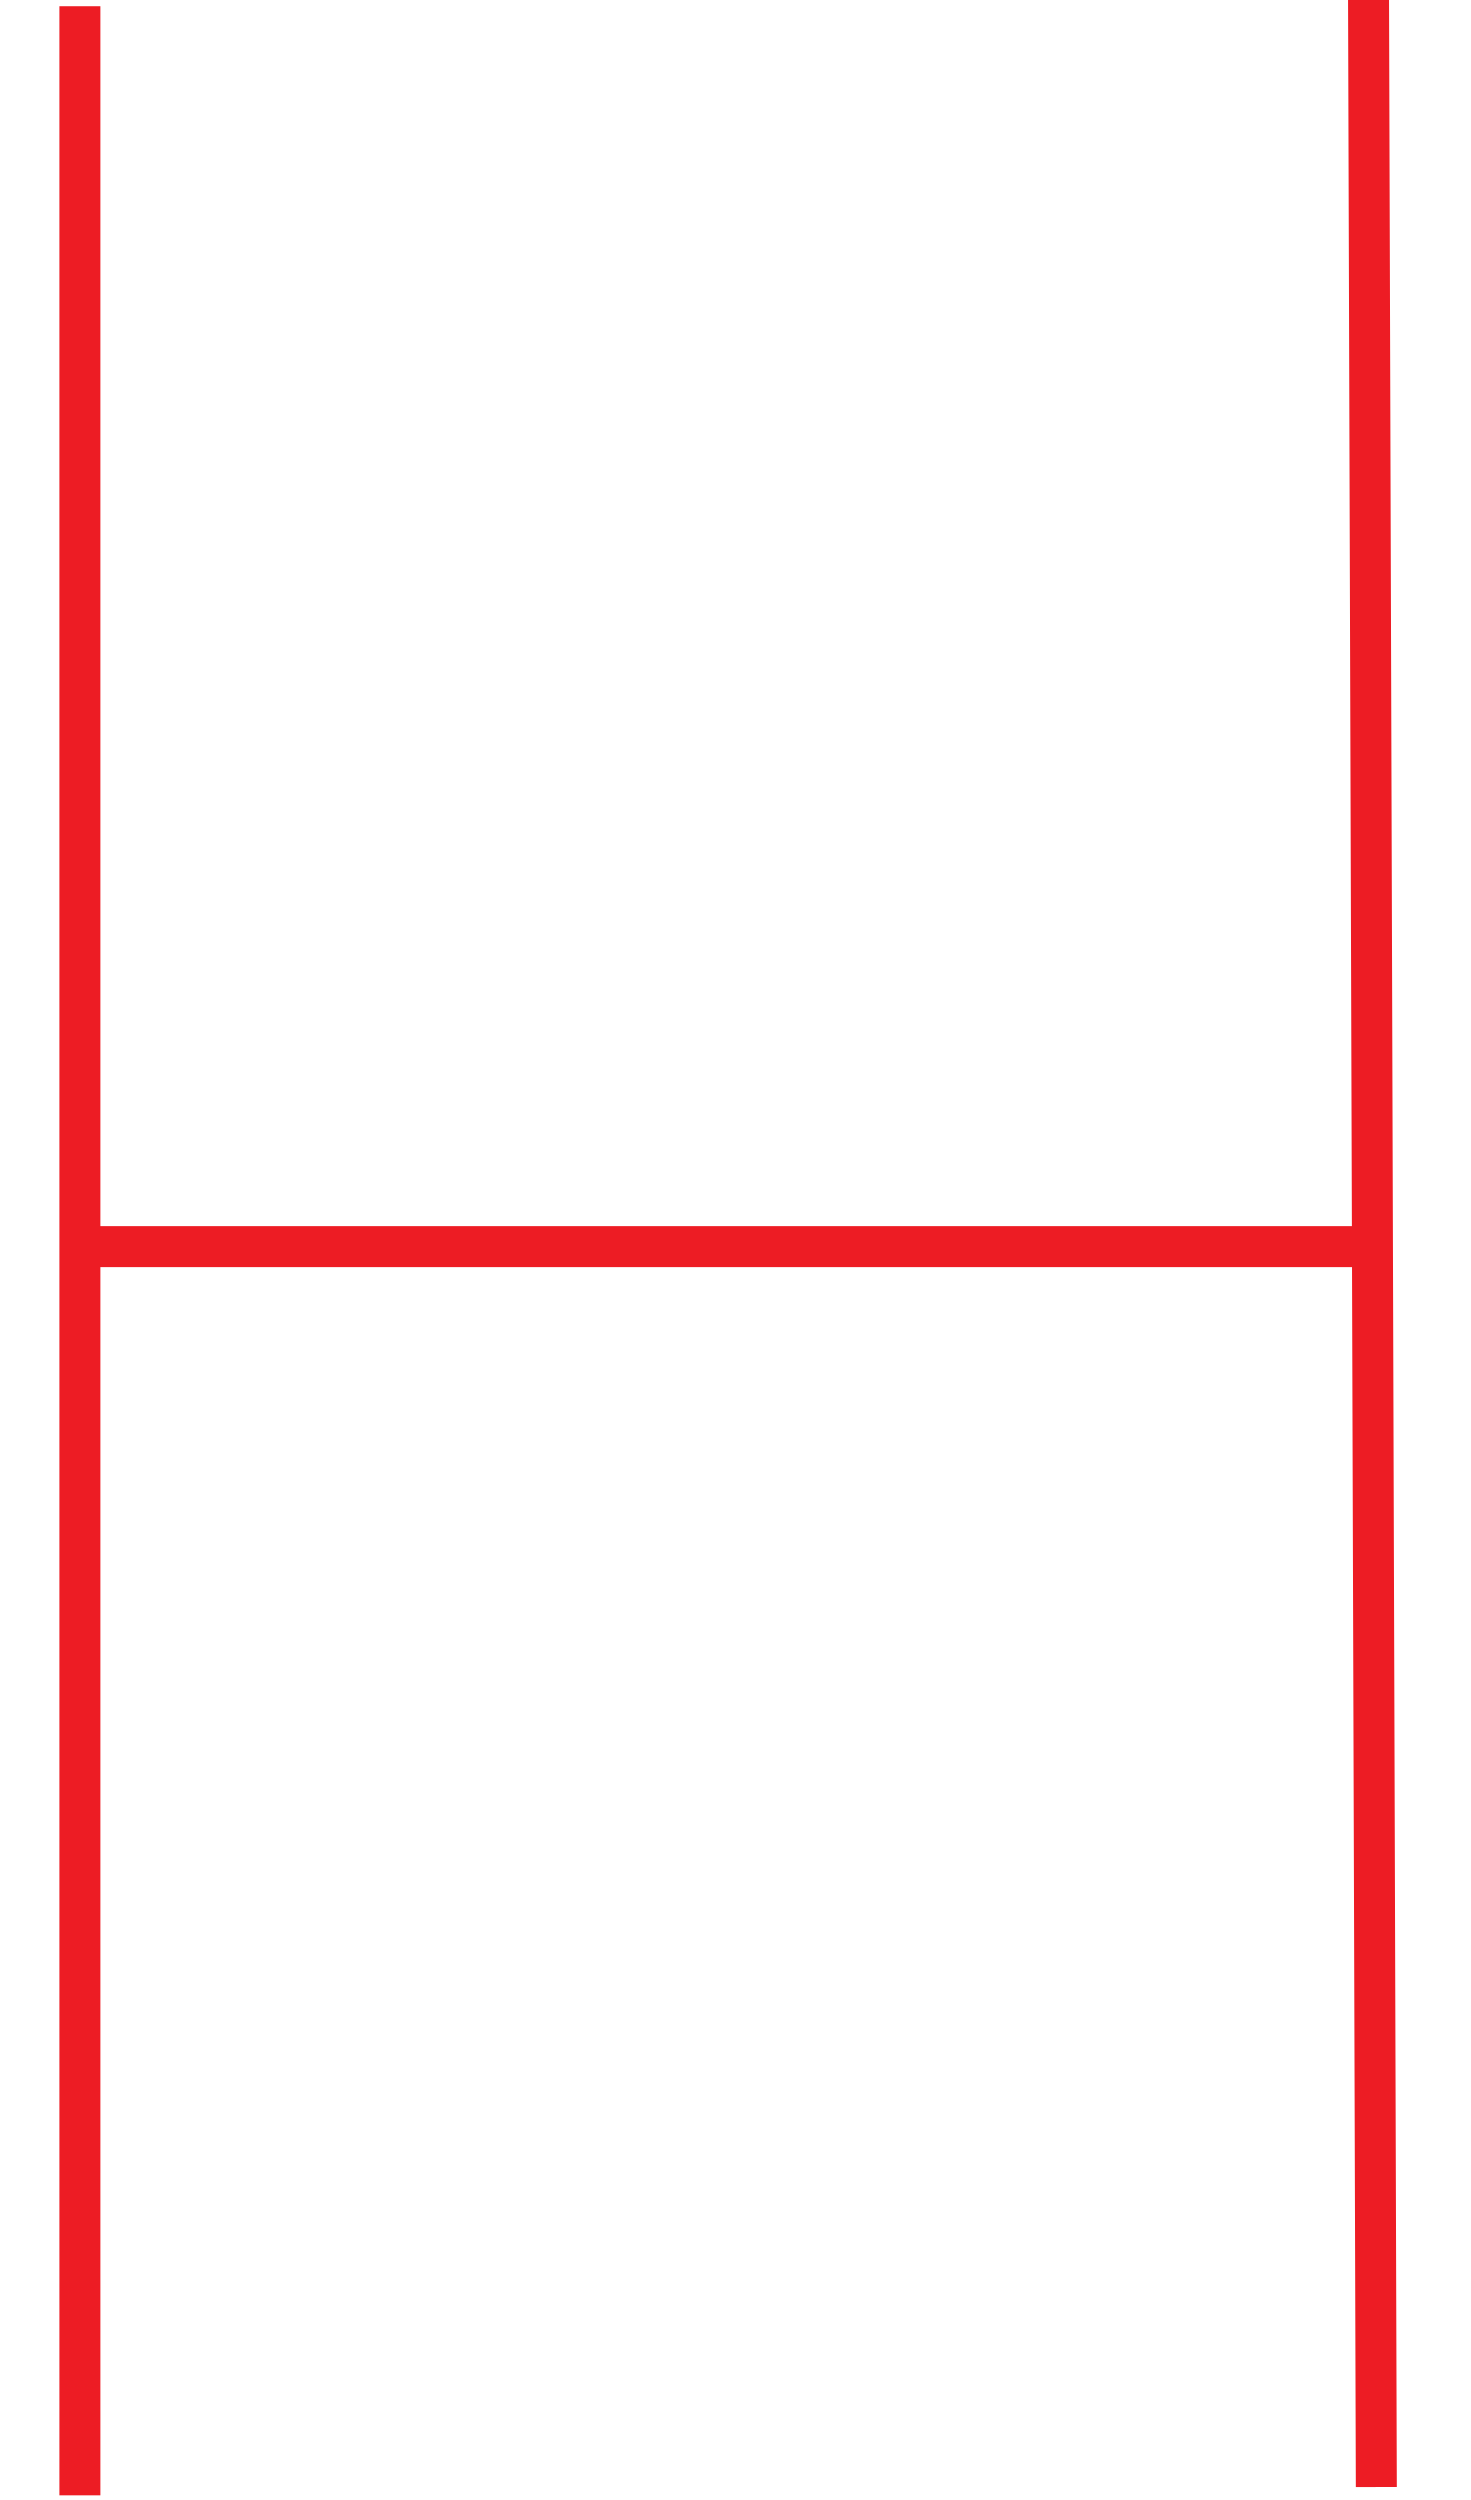
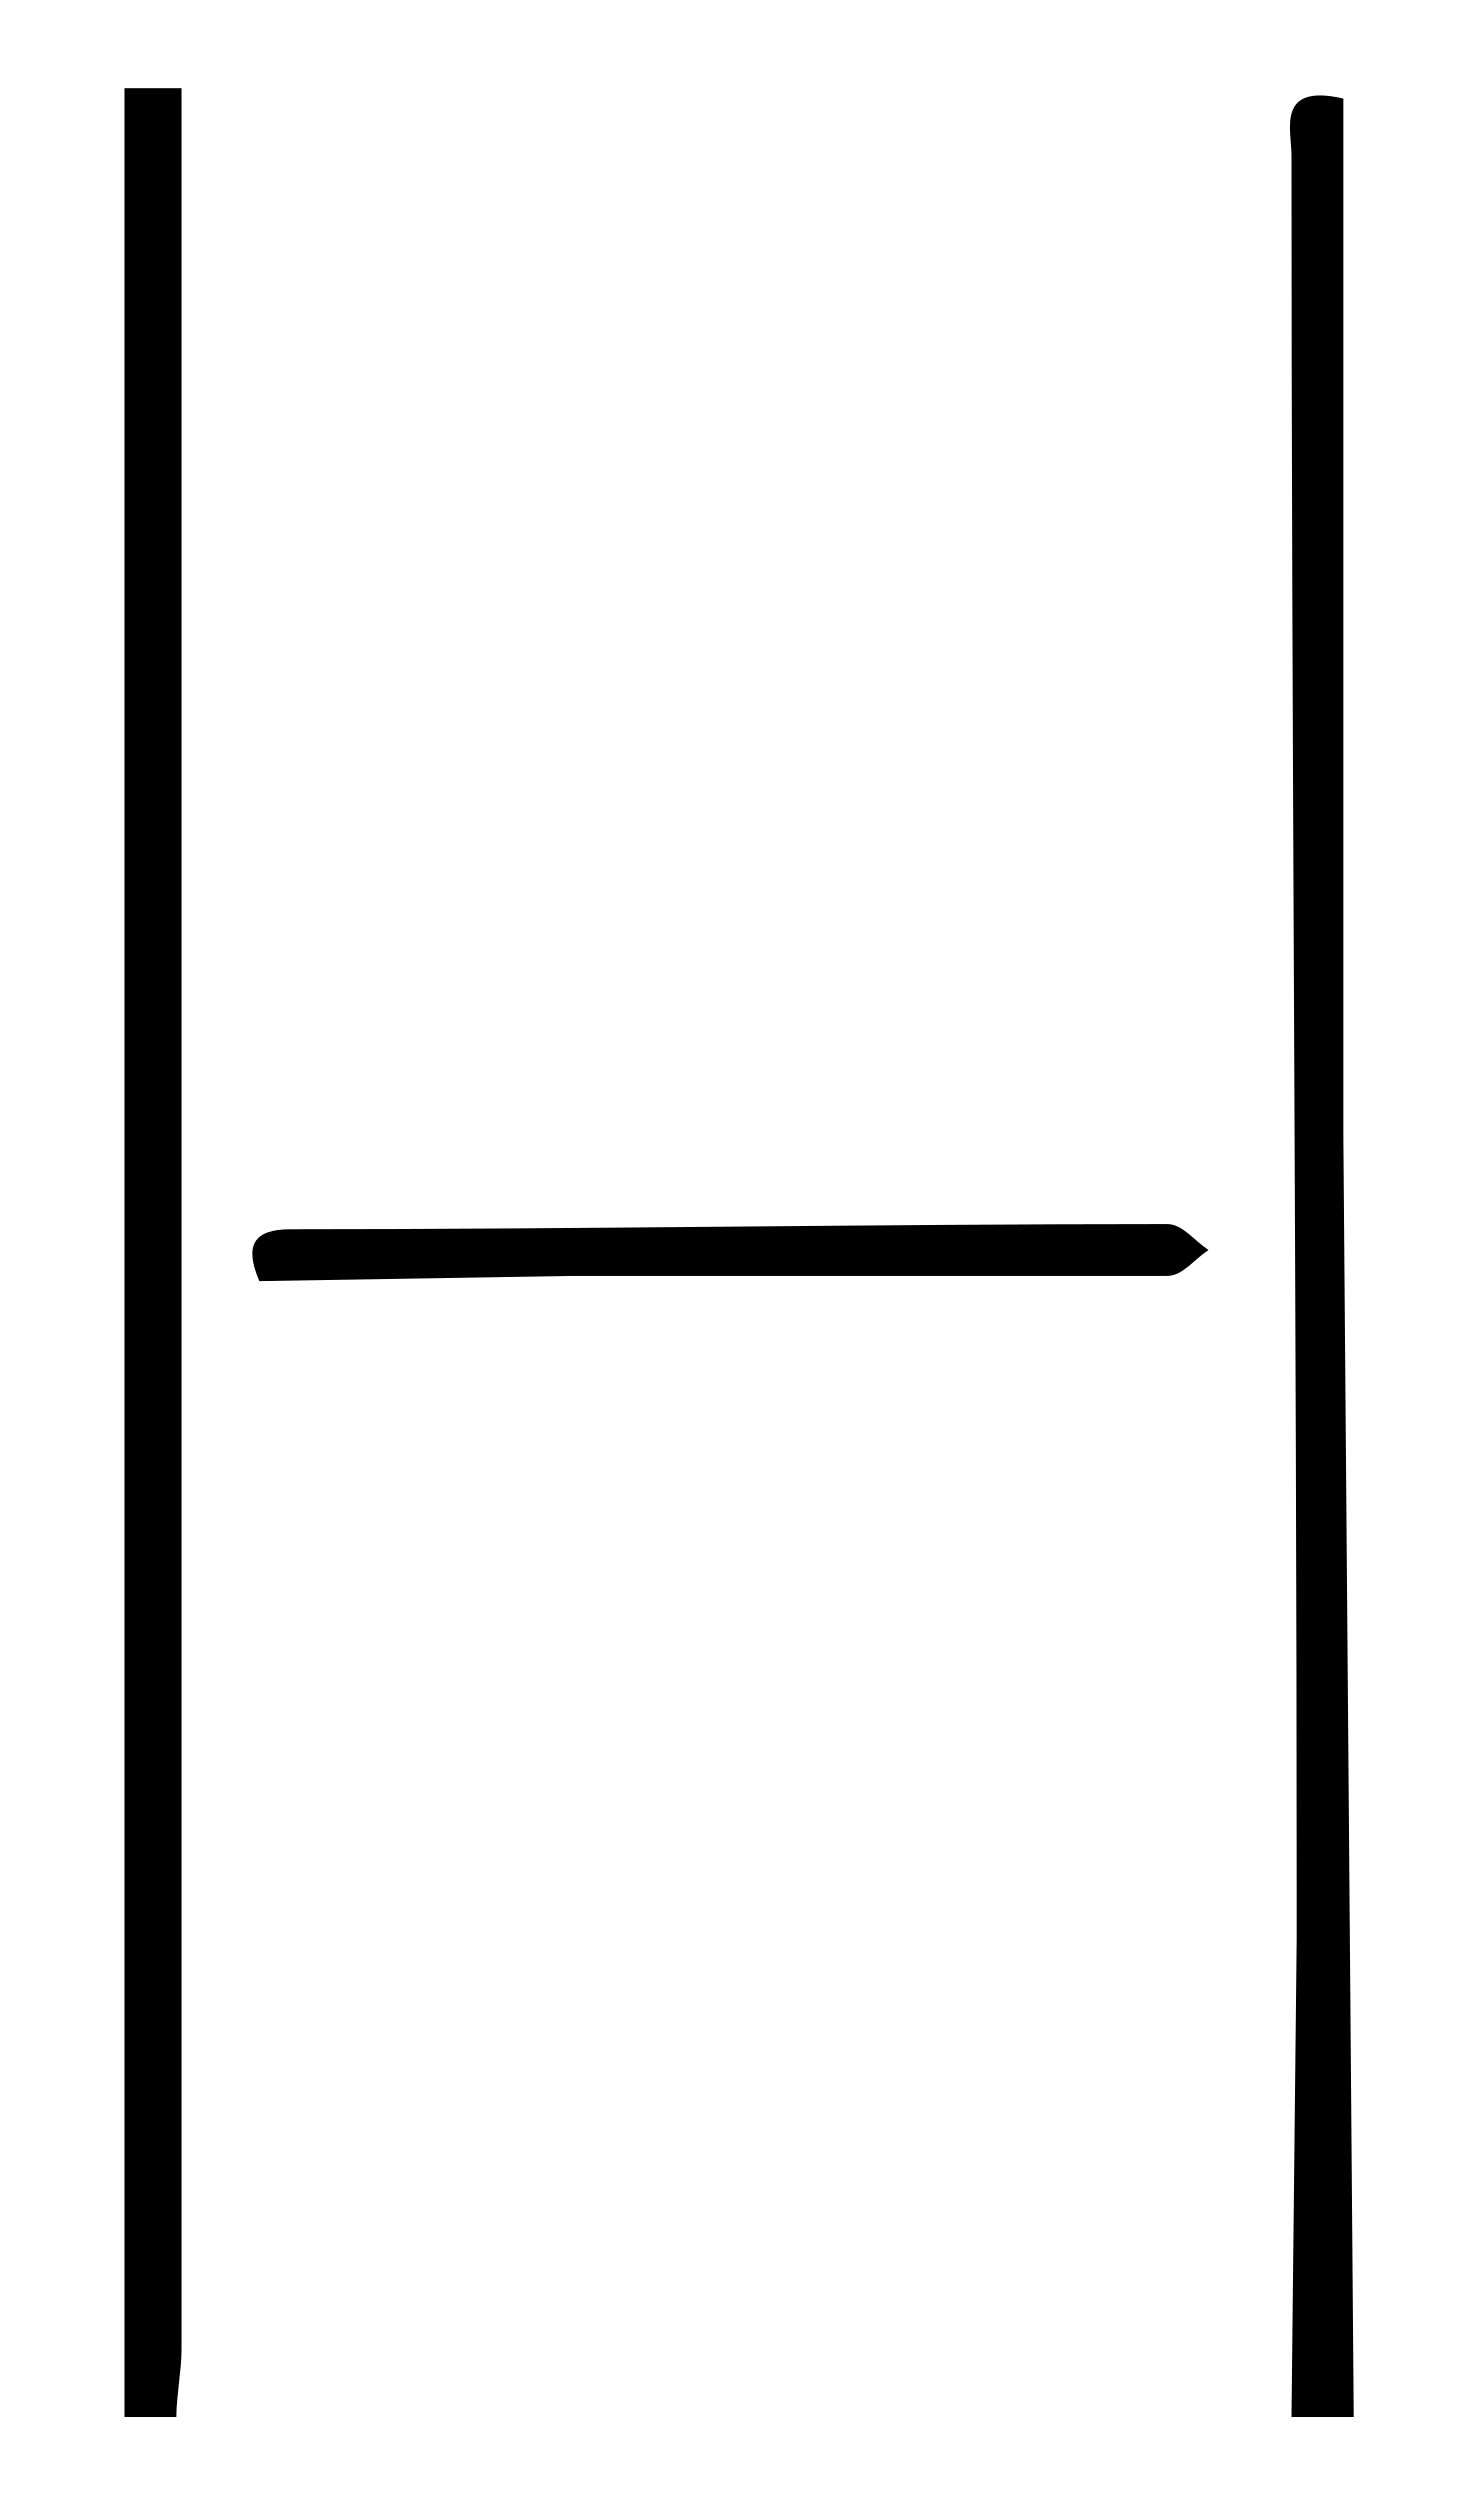
- <svg xmlns="http://www.w3.org/2000/svg" id="Layer_1" data-name="Layer 1" viewBox="0 0 28.35 48.19">
-   <defs>
-     <style>.cls-1{fill:none;stroke:#ed1c24;stroke-miterlimit:10;stroke-width:0.79px;}</style>
-   </defs>
-   <line class="cls-1" x1="1.54" y1="0.12" x2="1.54" y2="48.1" />
-   <line class="cls-1" x1="26.38" y1="-0.03" x2="26.53" y2="47.94" />
-   <line class="cls-1" x1="1.54" y1="24.03" x2="26.22" y2="24.03" />
+ <svg xmlns="http://www.w3.org/2000/svg" version="1.1" id="Layer_1" x="0px" y="0px" viewBox="0 0 28.4 48.2" style="enable-background:new 0 0 28.4 48.2;" xml:space="preserve">
+   <path d="M2.4,1.7h1.1v43.6c0,0.4-0.1,0.9-0.1,1.3h-1L2.4,1.7z" />
+   <path d="M26.1,46.6h-1.2l0.1-9.2c0-0.3,0-0.6,0-1c0-11.1-0.1-22.2-0.1-33.4c0-0.5-0.3-1.4,1-1.1v8c0,4,0,8,0,12" />
+   <path d="M5,24.7c-0.3-0.7-0.1-1,0.6-1c5.6,0,11.3-0.1,16.9-0.1c0.3,0,0.5,0.3,0.8,0.5c-0.3,0.2-0.5,0.5-0.8,0.5c-3.8,0-7.7,0-11.5,0  L5,24.7z" />
</svg>
